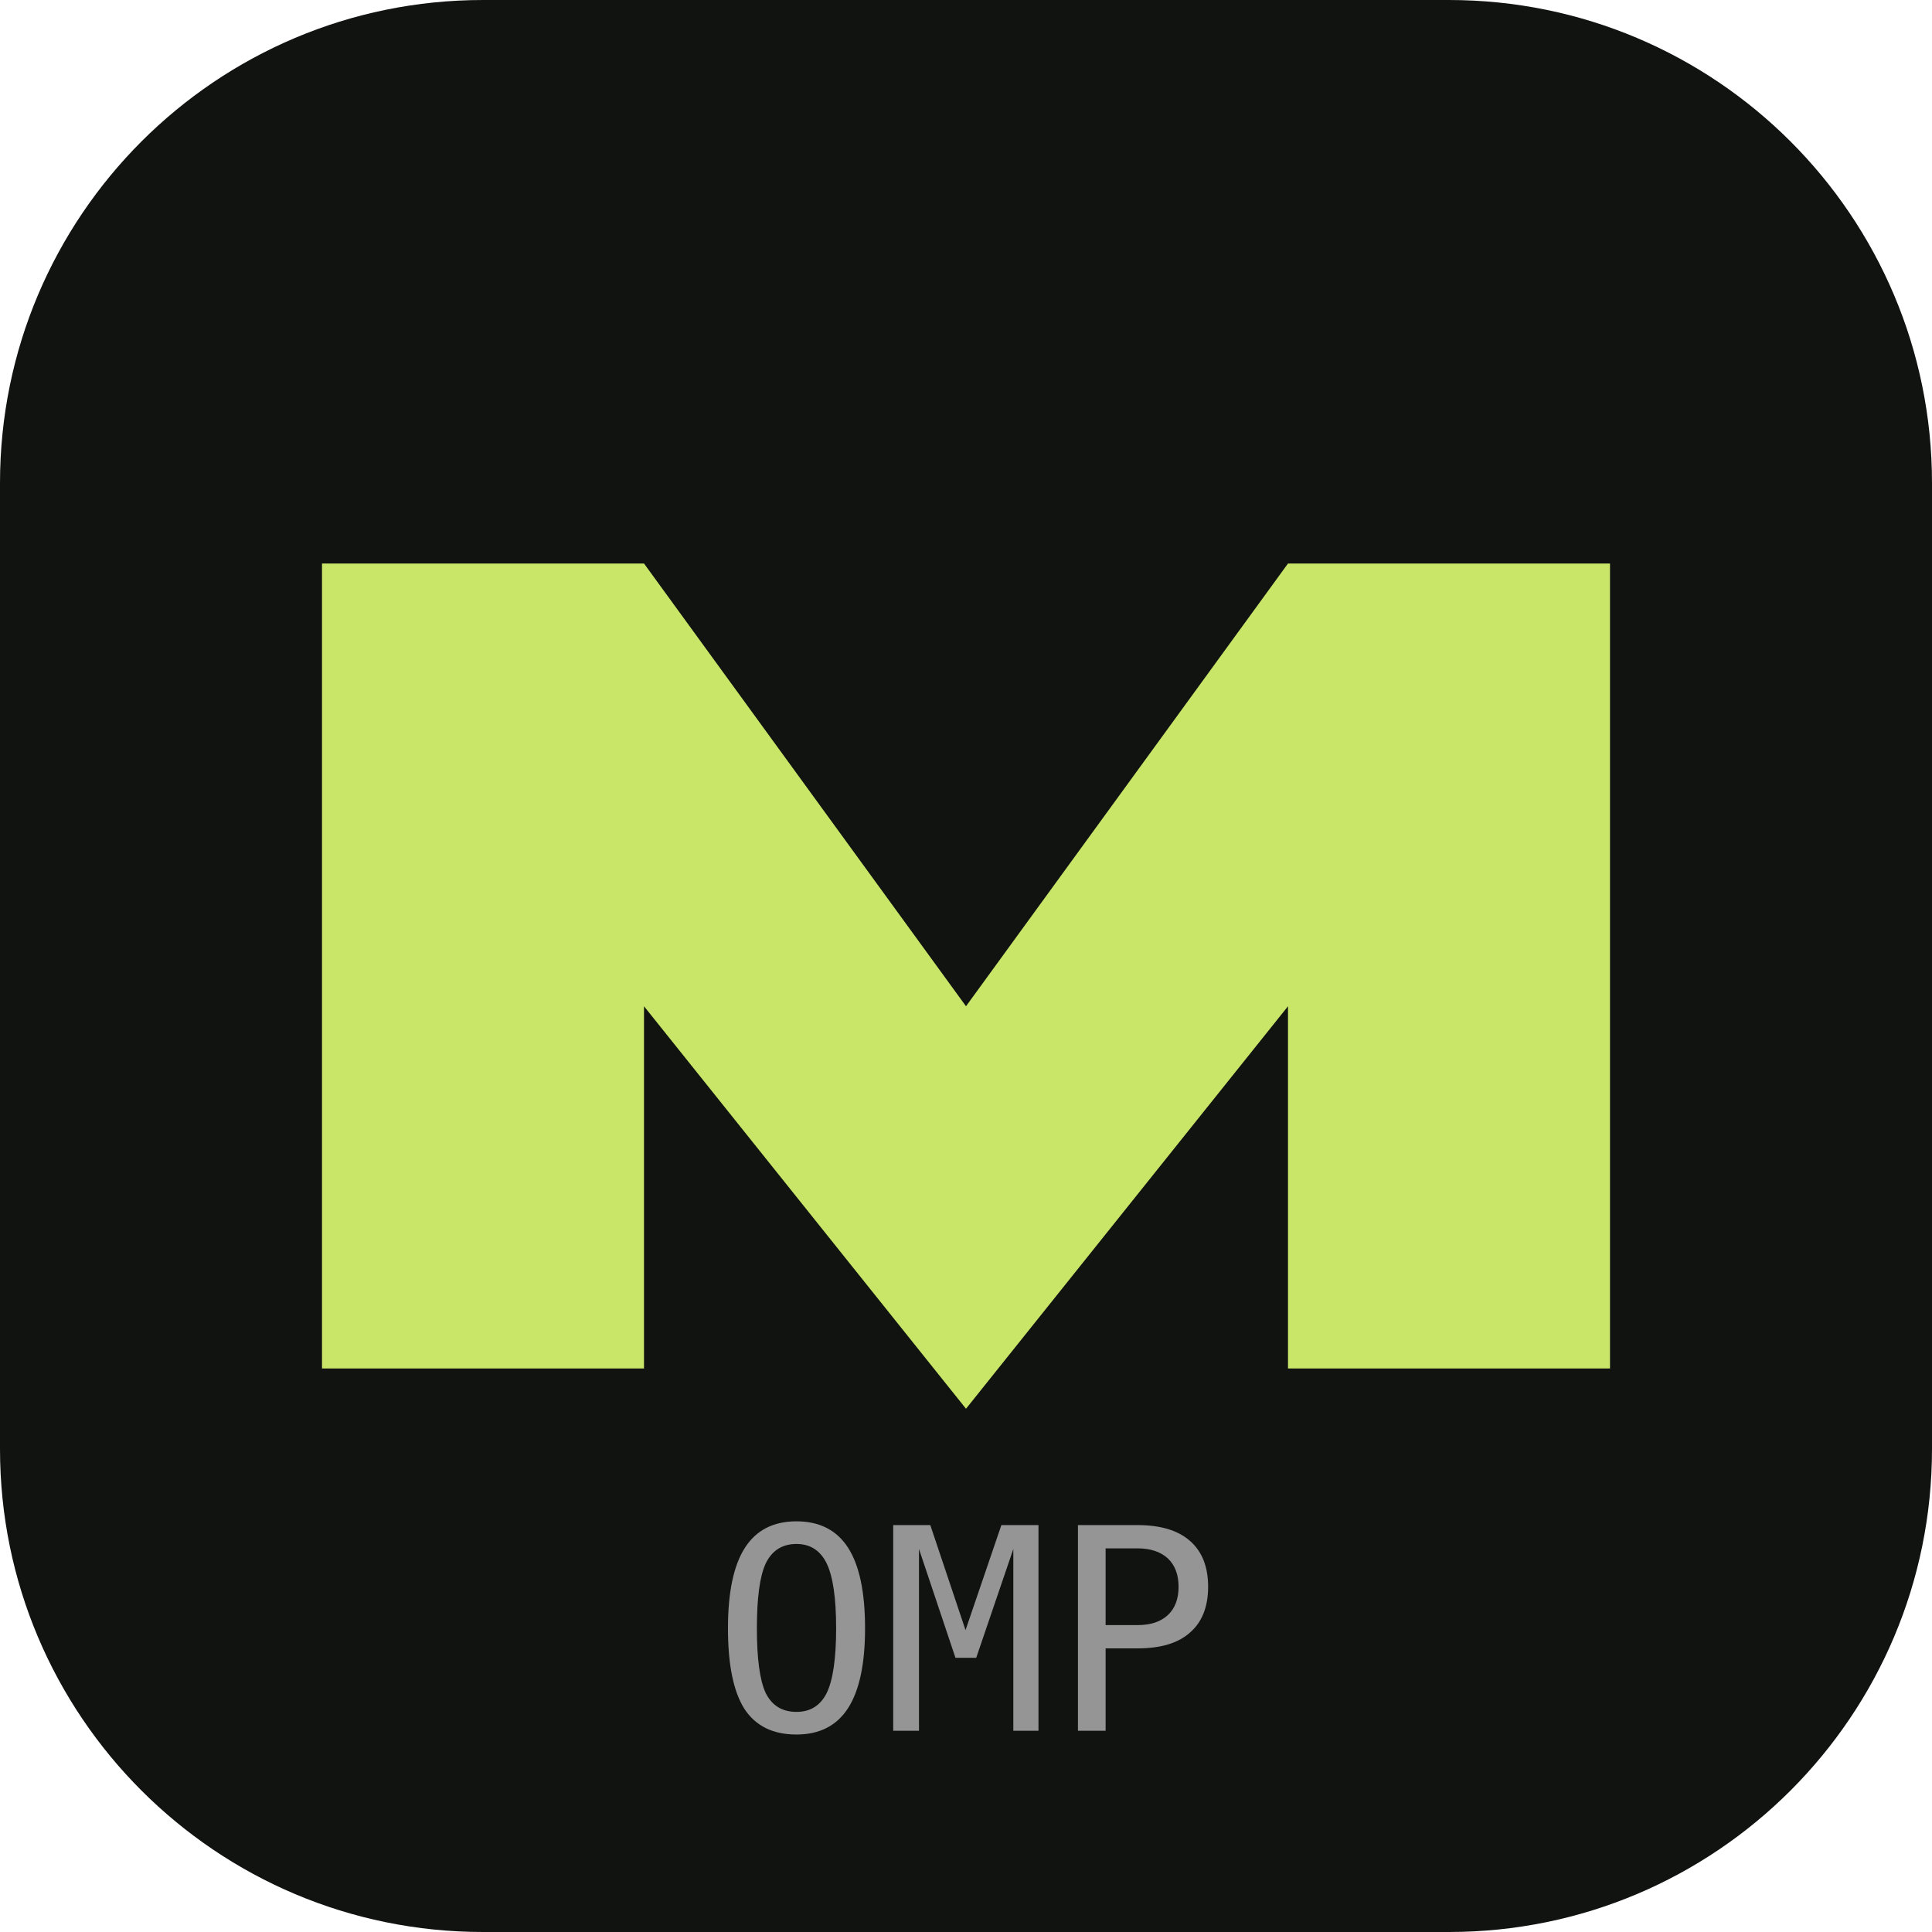
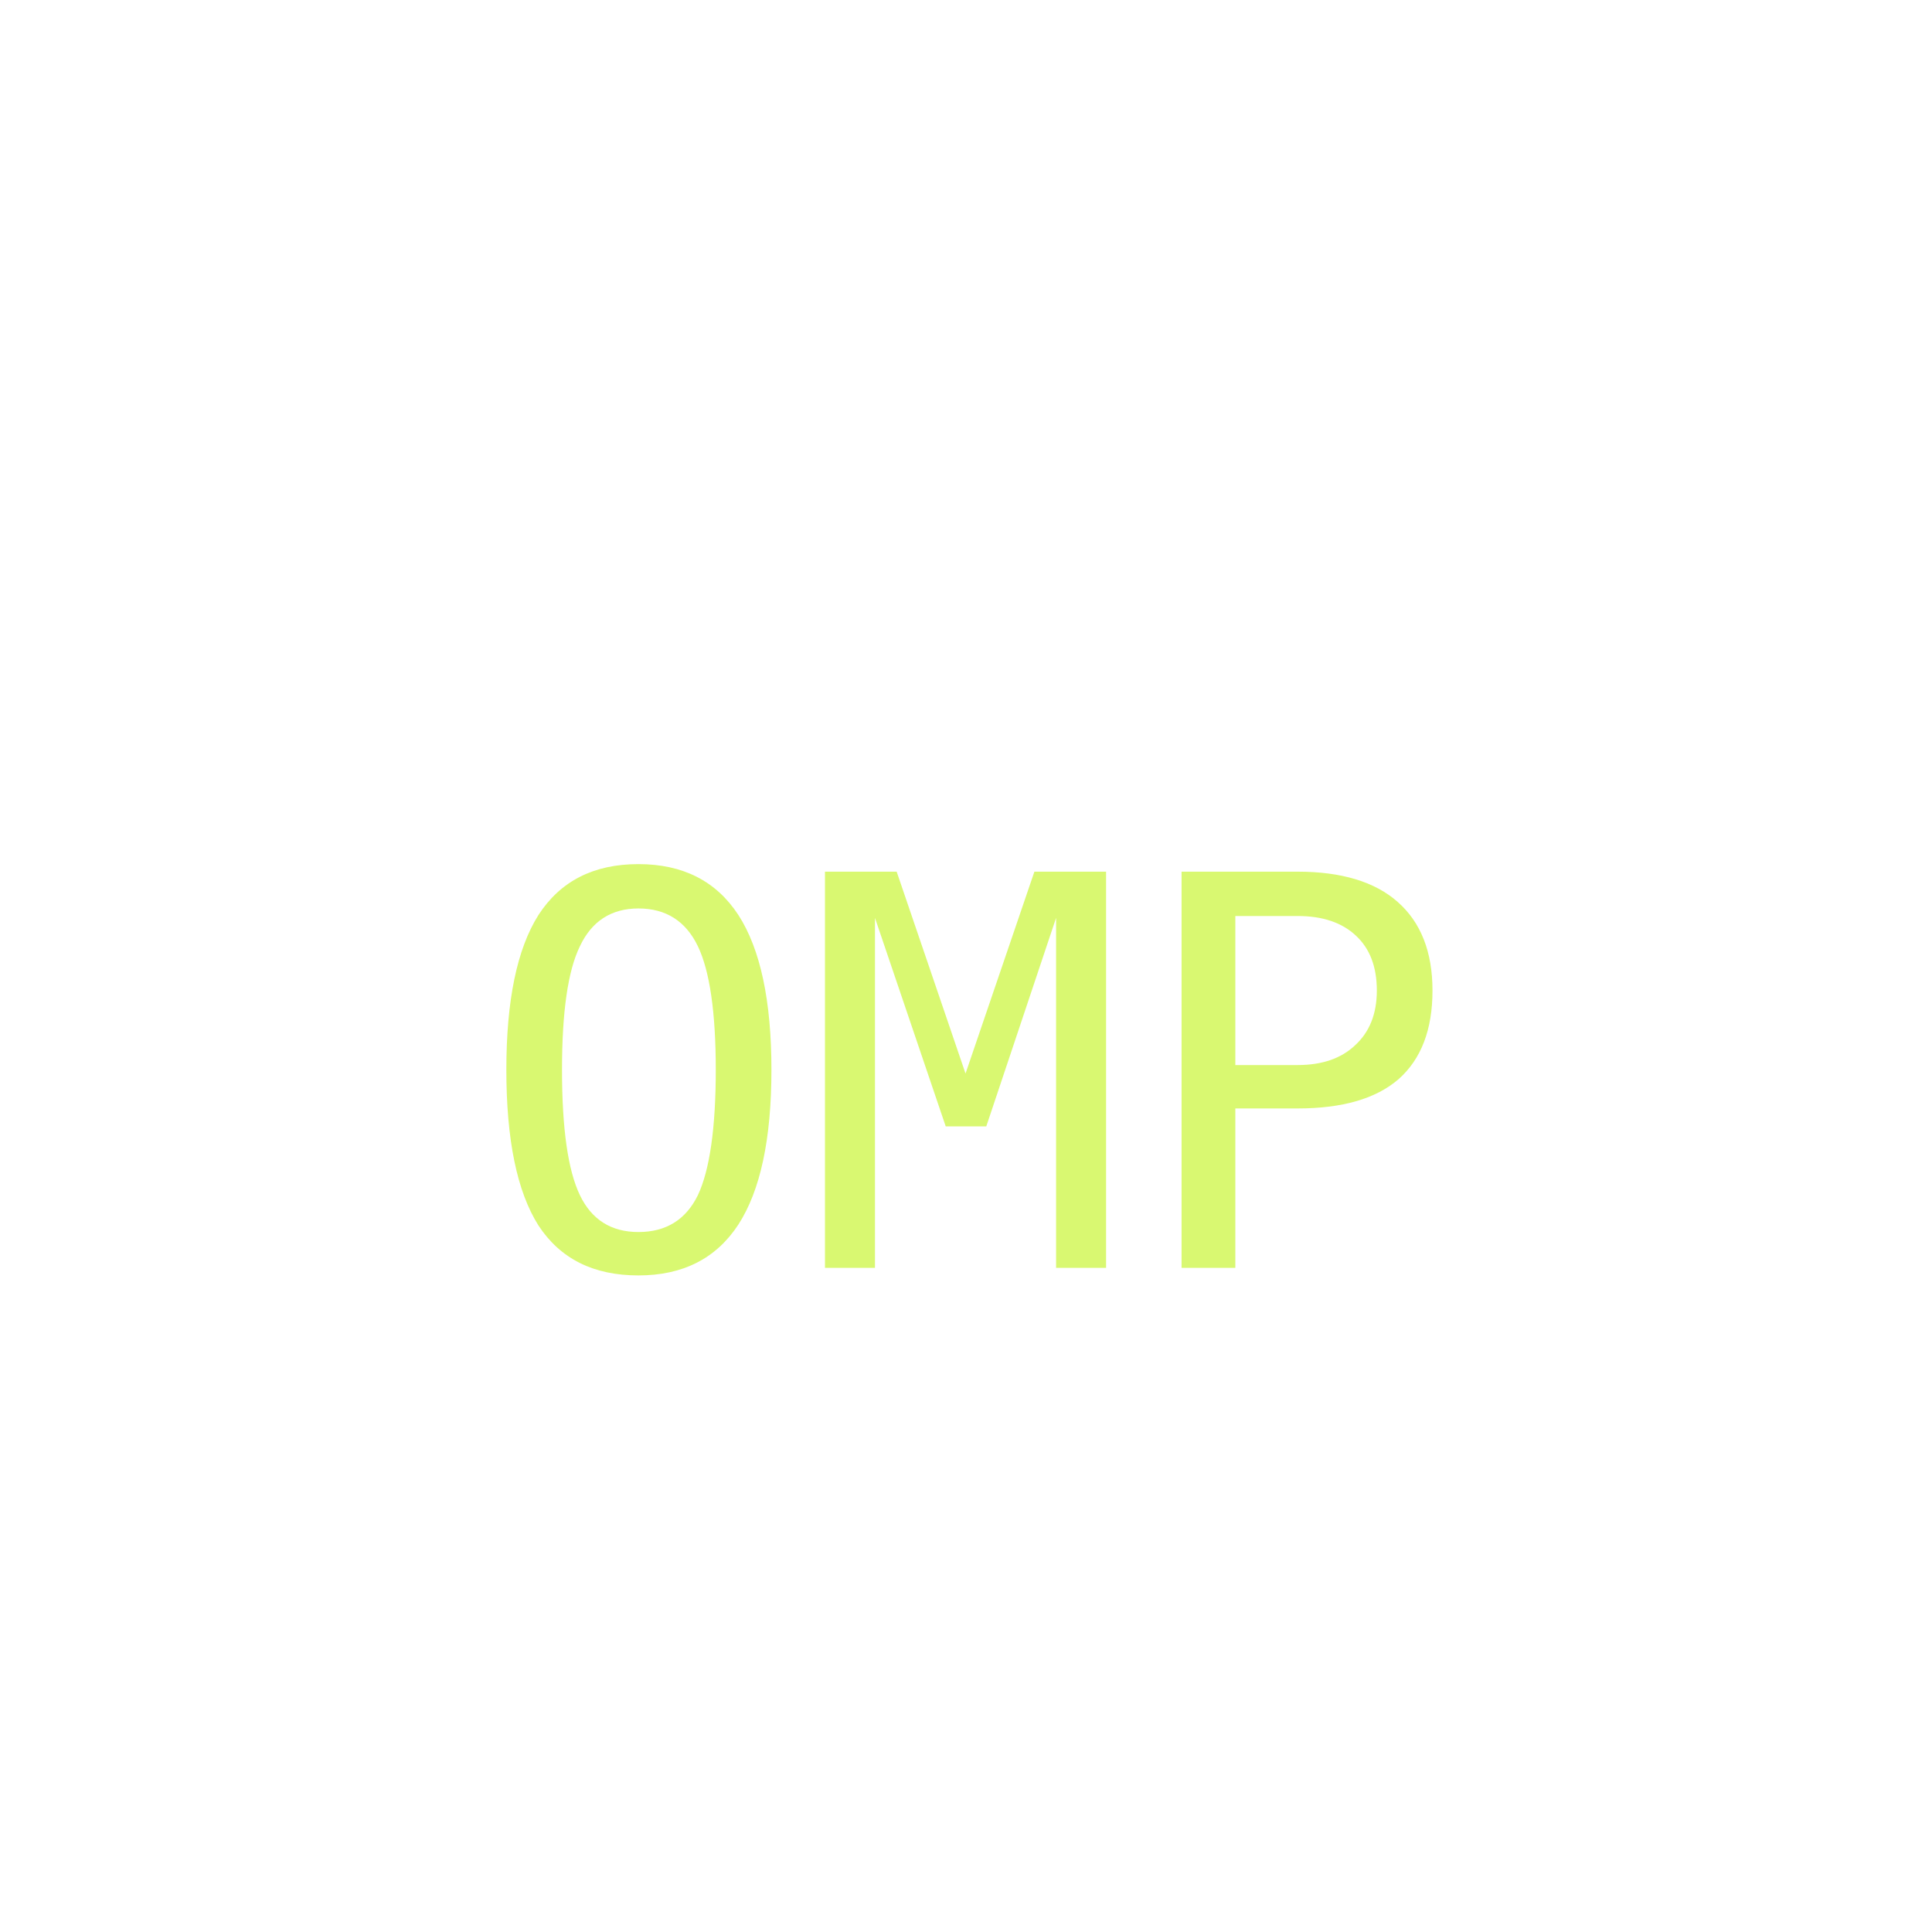
- <svg xmlns="http://www.w3.org/2000/svg" viewBox="0 0 48 48" role="img" aria-label="omp">
-   <rect width="48" height="48" rx="12" fill="#111311" />
-   <path d="M8 34V14h8l8 11 8-11h8v20h-8v-9l-8 10-8-10v9H8z" fill="#d9f871" opacity=".92" />
-   <text x="24" y="43" text-anchor="middle" font-family="monospace" font-size="7" fill="rgba(255,255,255,.55)">OMP</text>
+ <svg xmlns="http://www.w3.org/2000/svg" viewBox="0 0 32 32" role="img" aria-hidden="true">
+   <rect width="32" height="32" rx="9" fill="rgba(255,255,255,.04)" />
+   <text x="16" y="21" text-anchor="middle" font-family="monospace" font-size="9" fill="#d9f871">OMP</text>
</svg>
